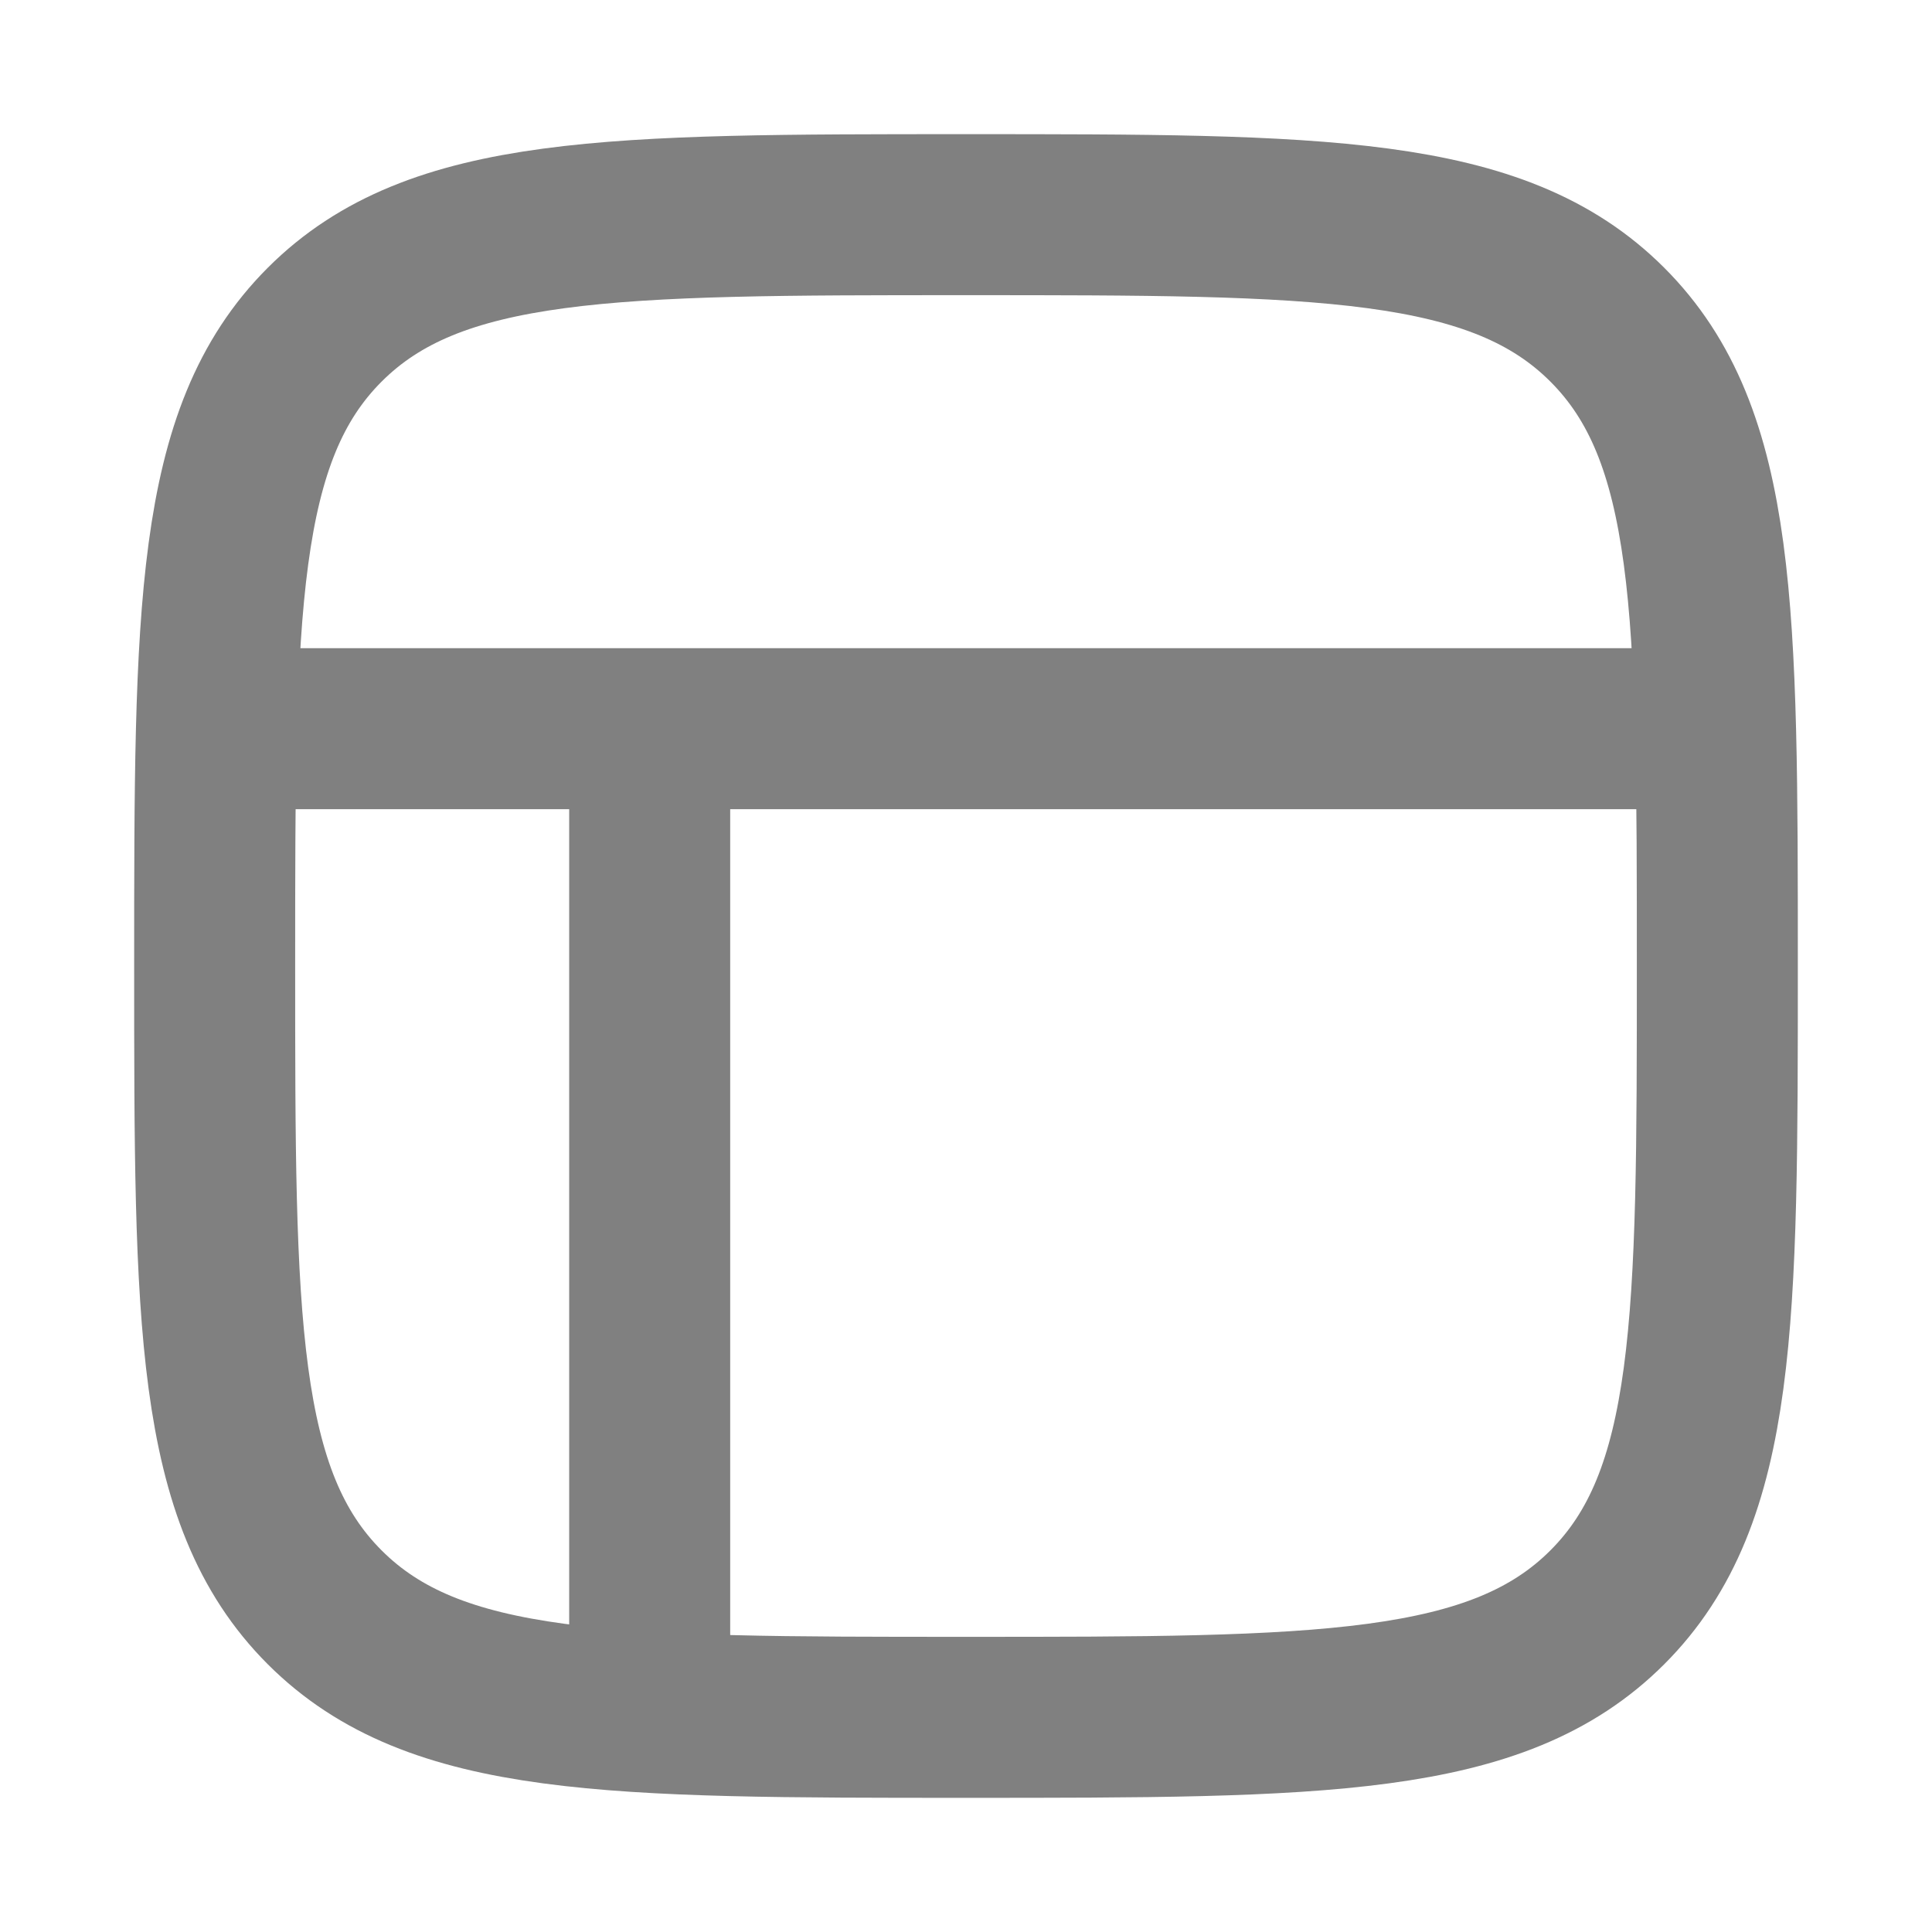
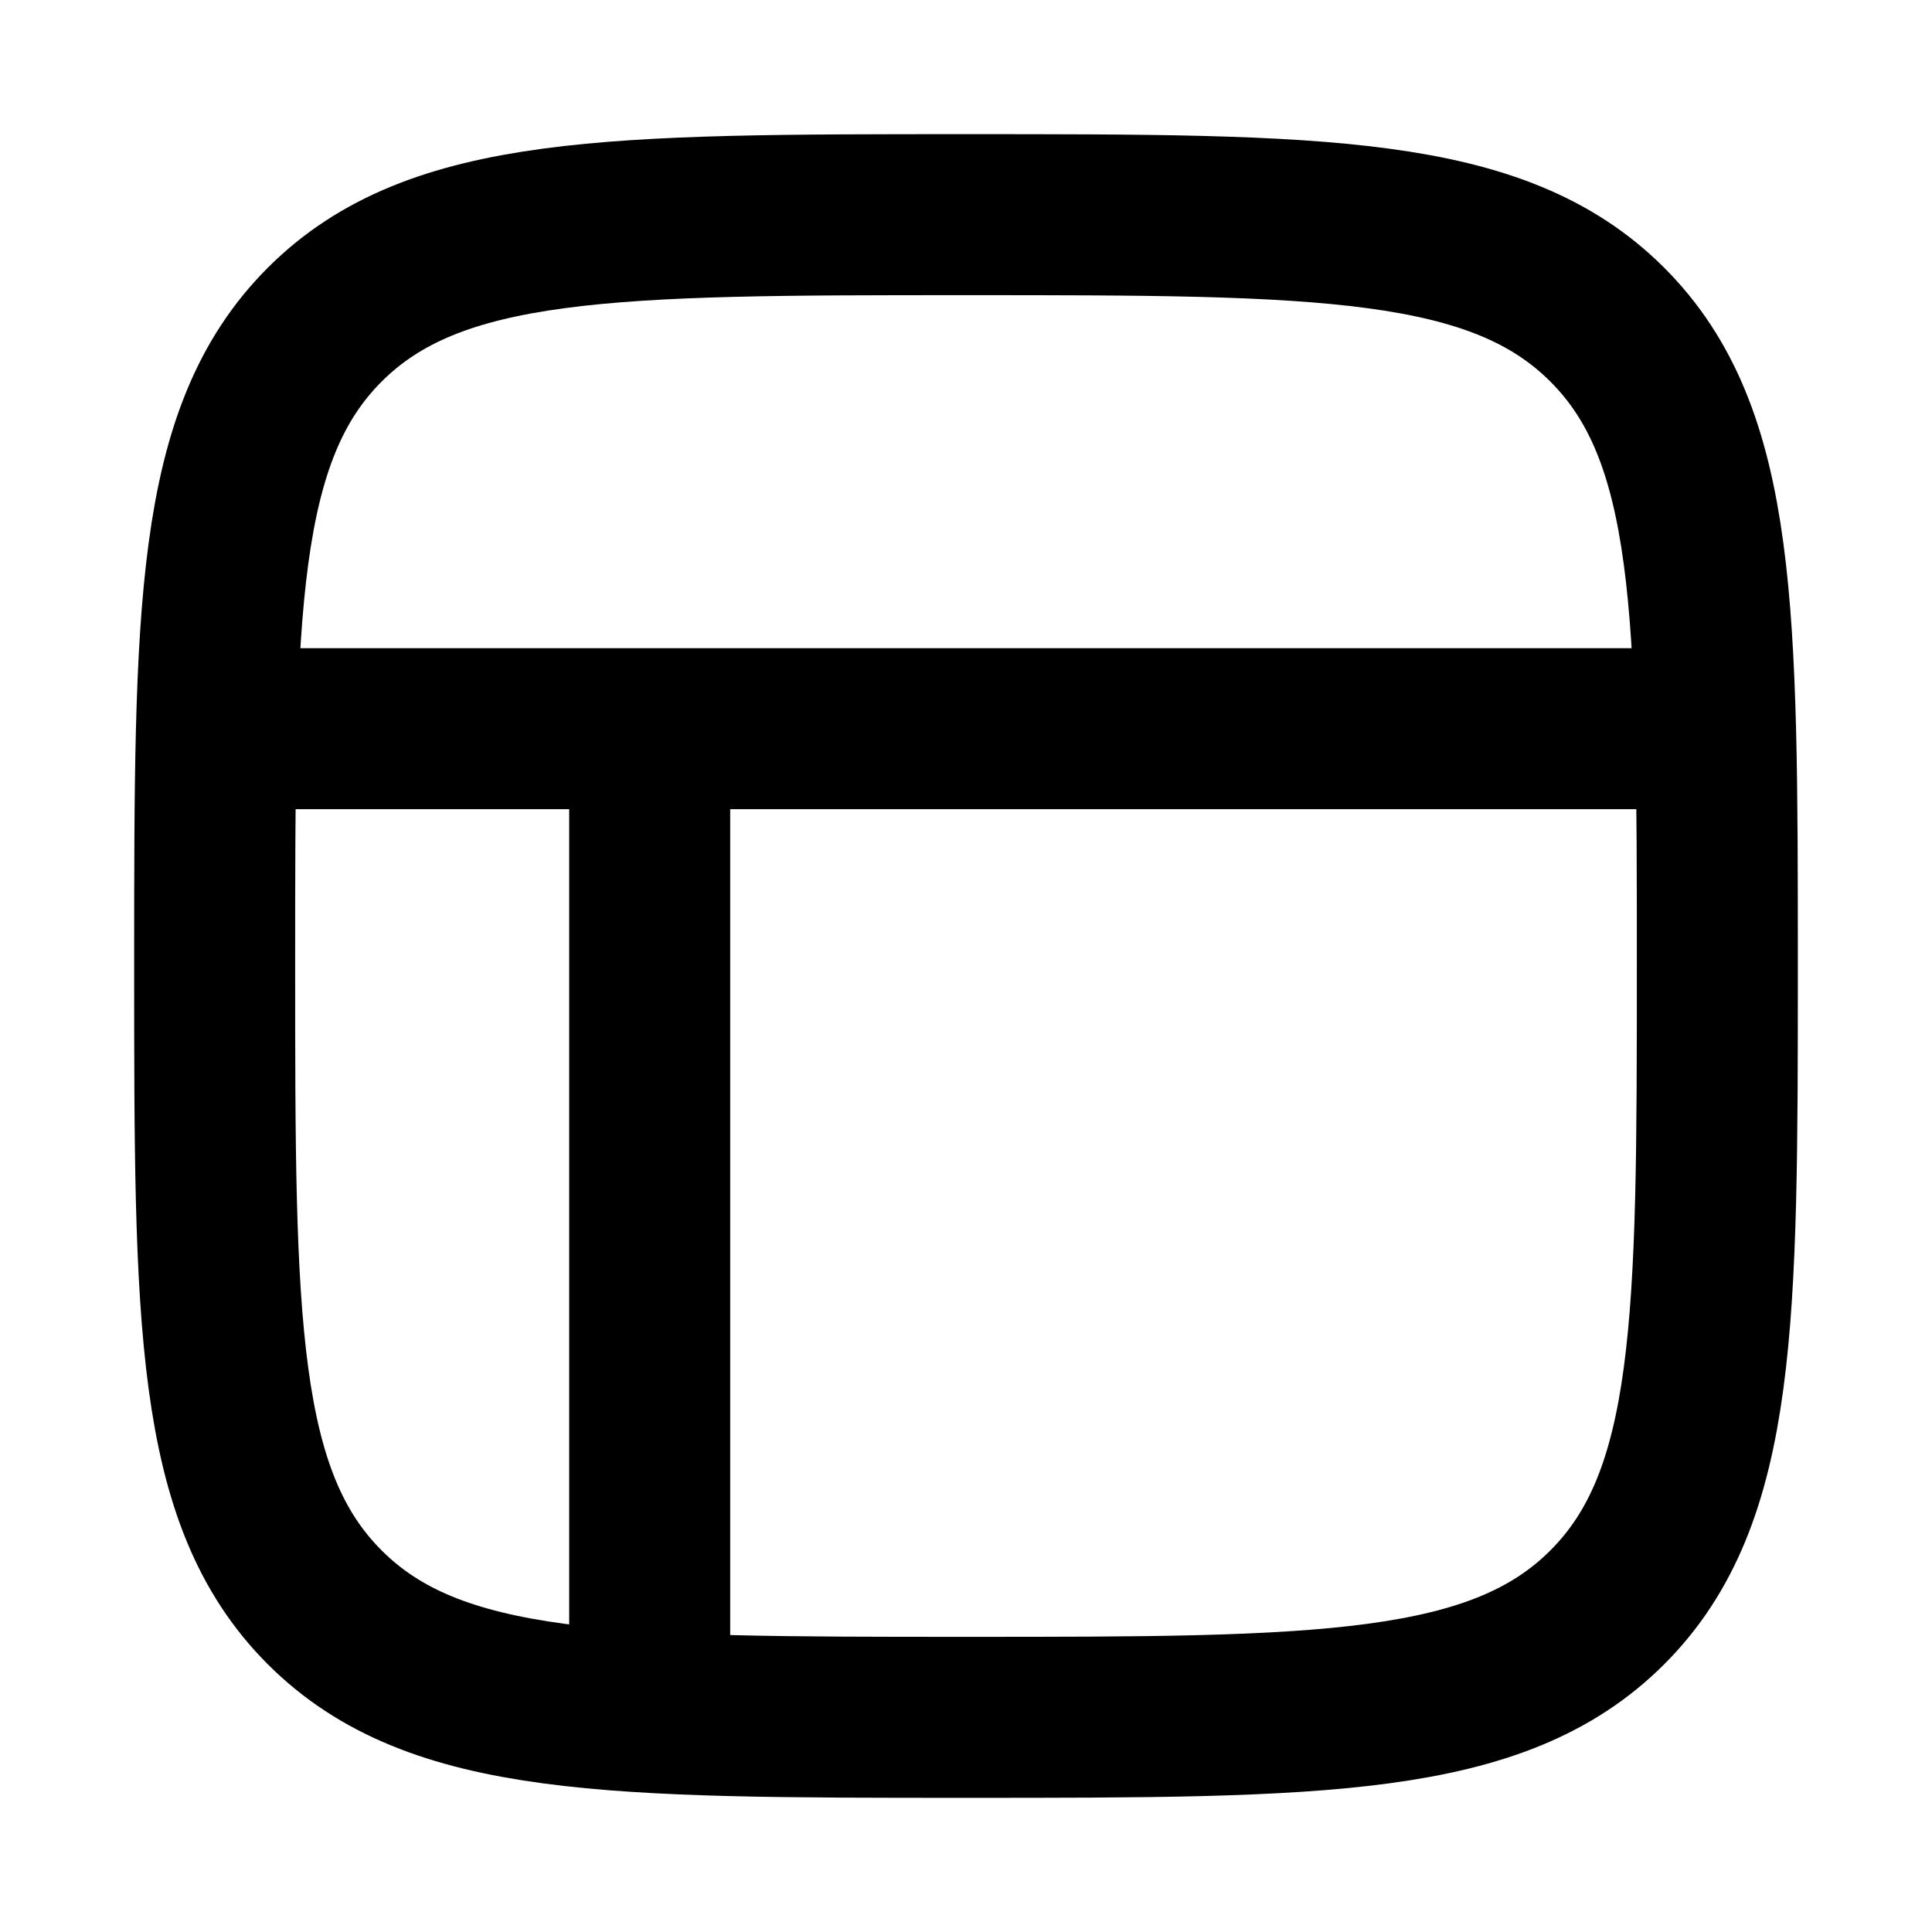
<svg xmlns="http://www.w3.org/2000/svg" width="18" height="18" viewBox="0 0 18 18" fill="none">
-   <path d="M3.025 14.975C2 13.95 2 12.3 2 9C2 5.7 2 4.05 3.025 3.025C4.05 2 5.7 2 9 2C12.3 2 13.95 2 14.975 3.025C16 4.05 16 5.7 16 9C16 12.3 16 13.95 14.975 14.975C13.95 16 12.3 16 9 16C5.7 16 4.05 16 3.025 14.975Z" stroke="#808080" stroke-width="1.5" stroke-linecap="round" stroke-linejoin="round" />
-   <path d="M2 6.789L16 6.789" stroke="#808080" stroke-width="1.5" />
-   <path d="M6.053 16L6.053 6.789" stroke="#808080" stroke-width="1.5" />
+   <path d="M3.025 14.975C2 13.95 2 12.3 2 9C2 5.7 2 4.05 3.025 3.025C4.05 2 5.7 2 9 2C12.3 2 13.95 2 14.975 3.025C16 4.05 16 5.7 16 9C16 12.3 16 13.95 14.975 14.975C13.95 16 12.3 16 9 16C5.7 16 4.05 16 3.025 14.975Z" stroke="currentColor" stroke-width="1.5" stroke-linecap="round" stroke-linejoin="round" />
+   <path d="M2 6.789L16 6.789" stroke="currentColor" stroke-width="1.5" />
+   <path d="M6.053 16L6.053 6.789" stroke="currentColor" stroke-width="1.5" />
</svg>
